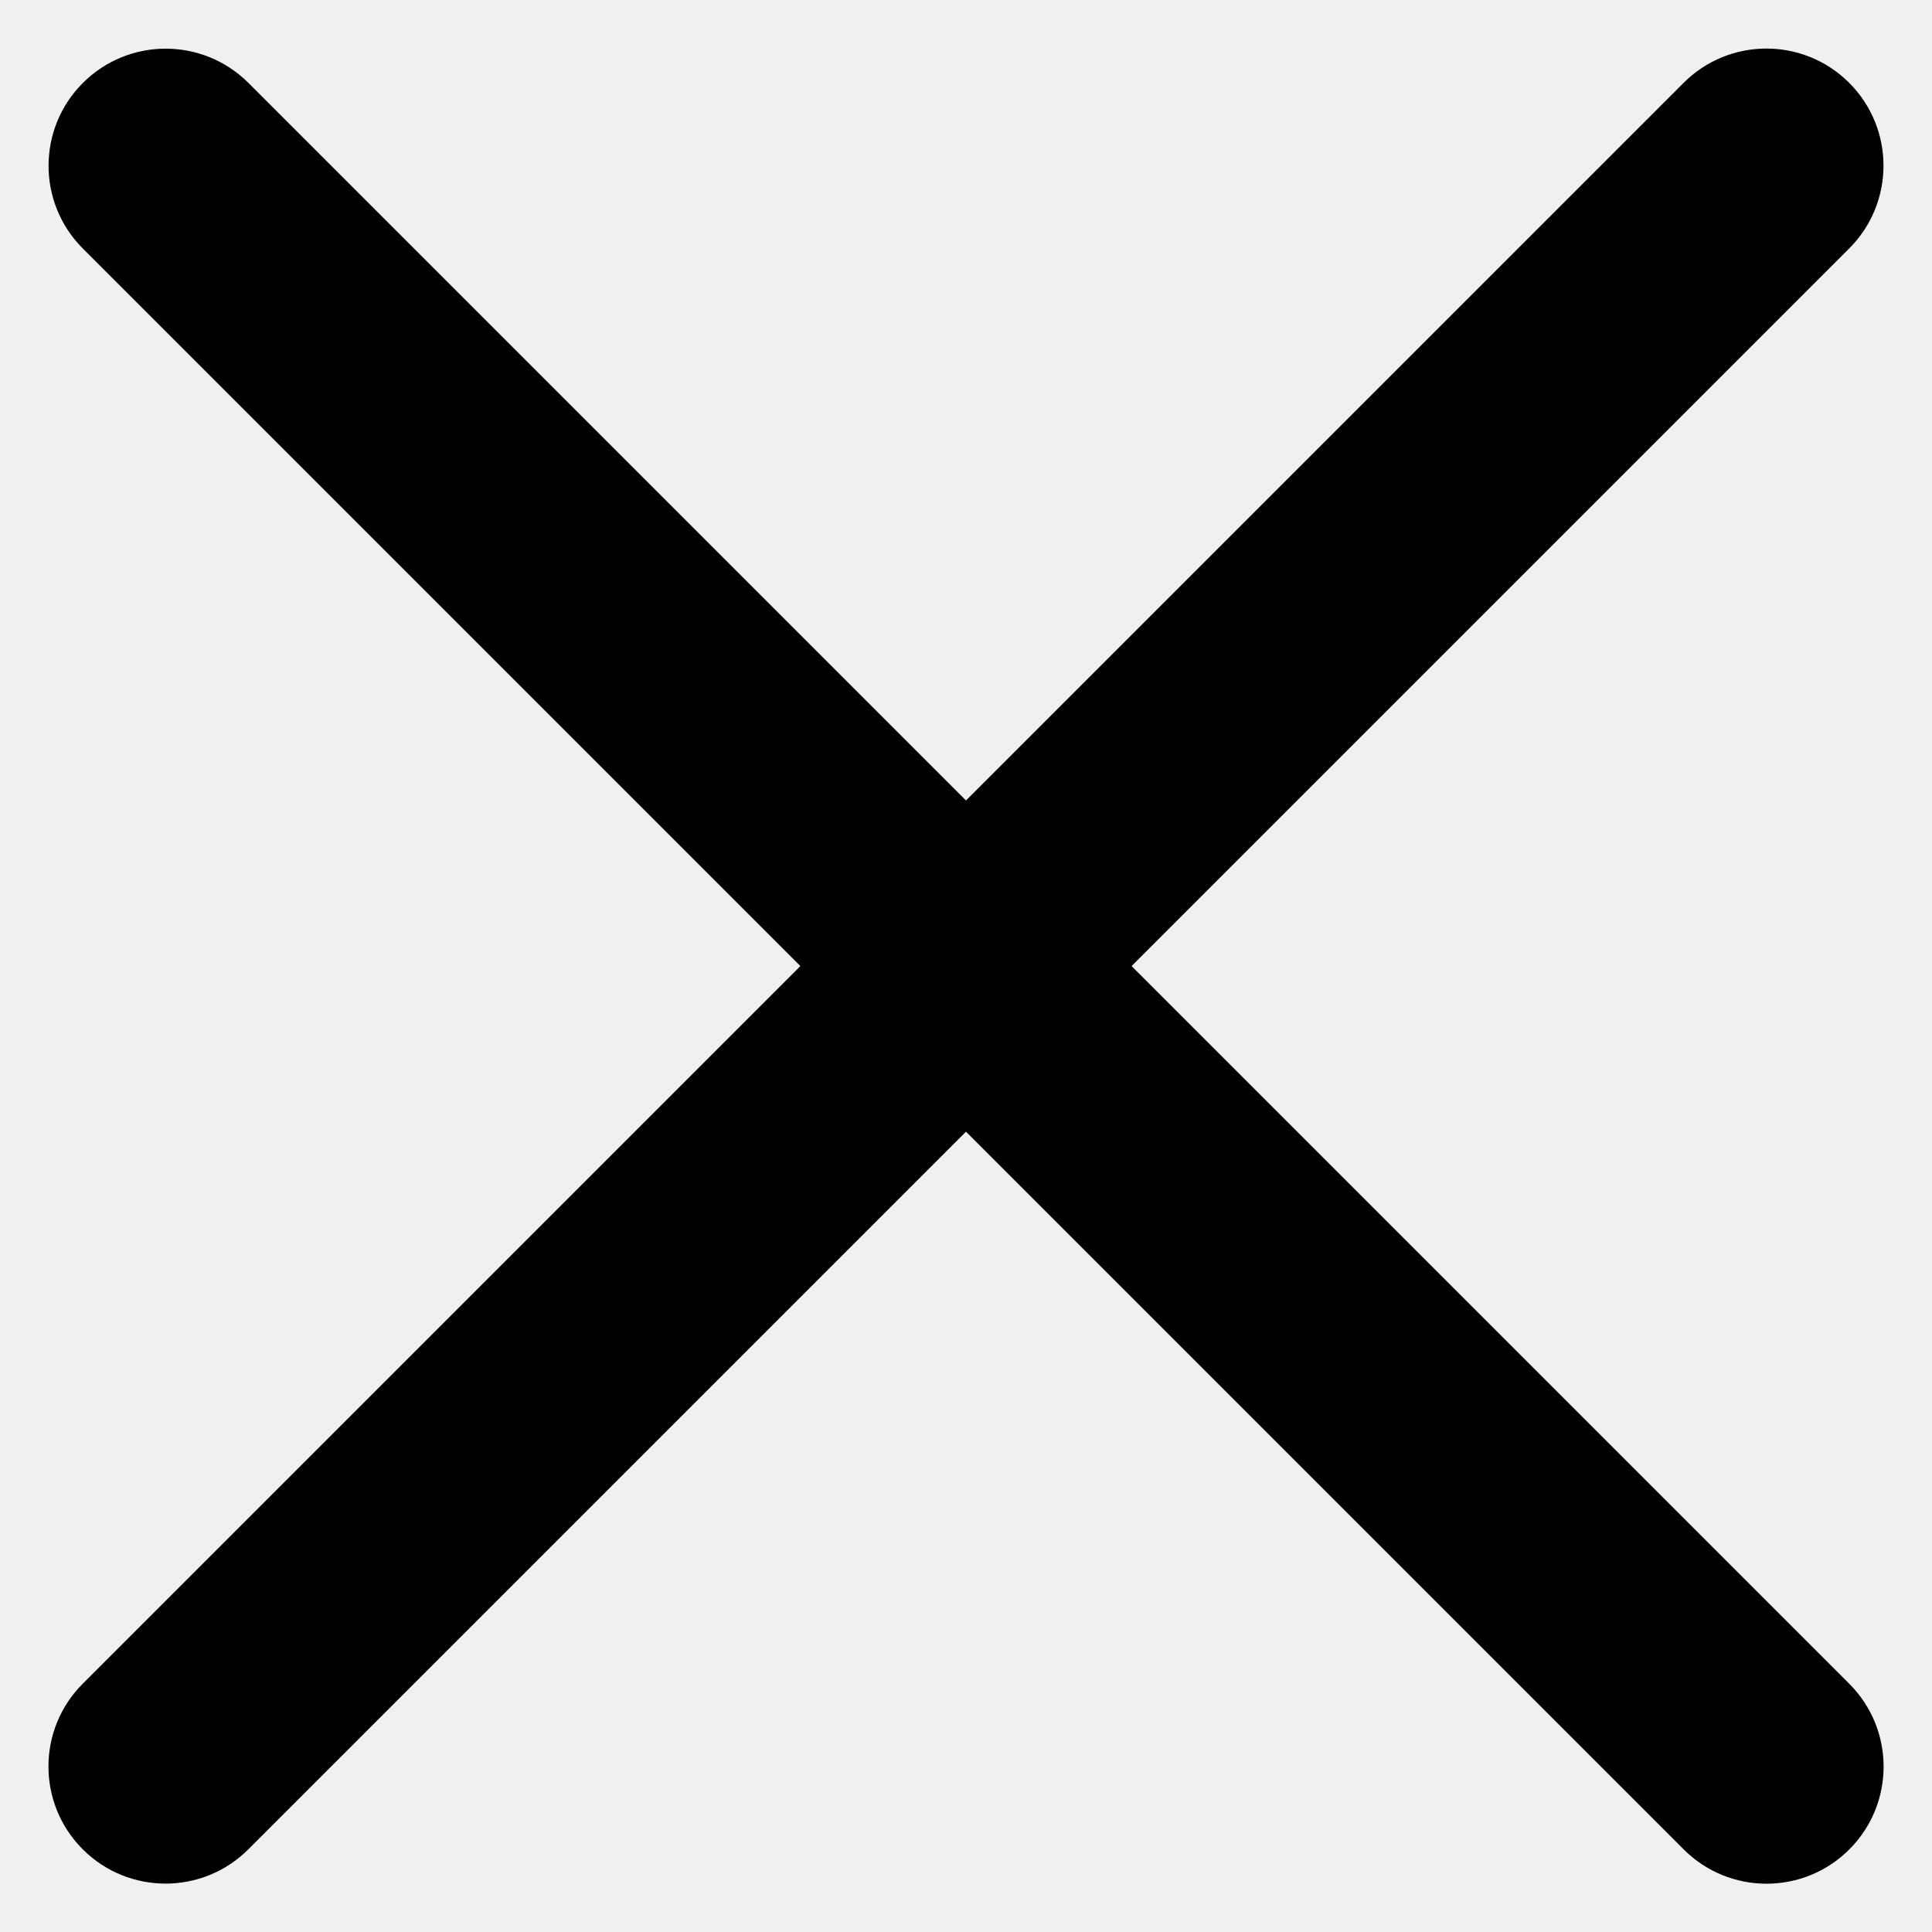
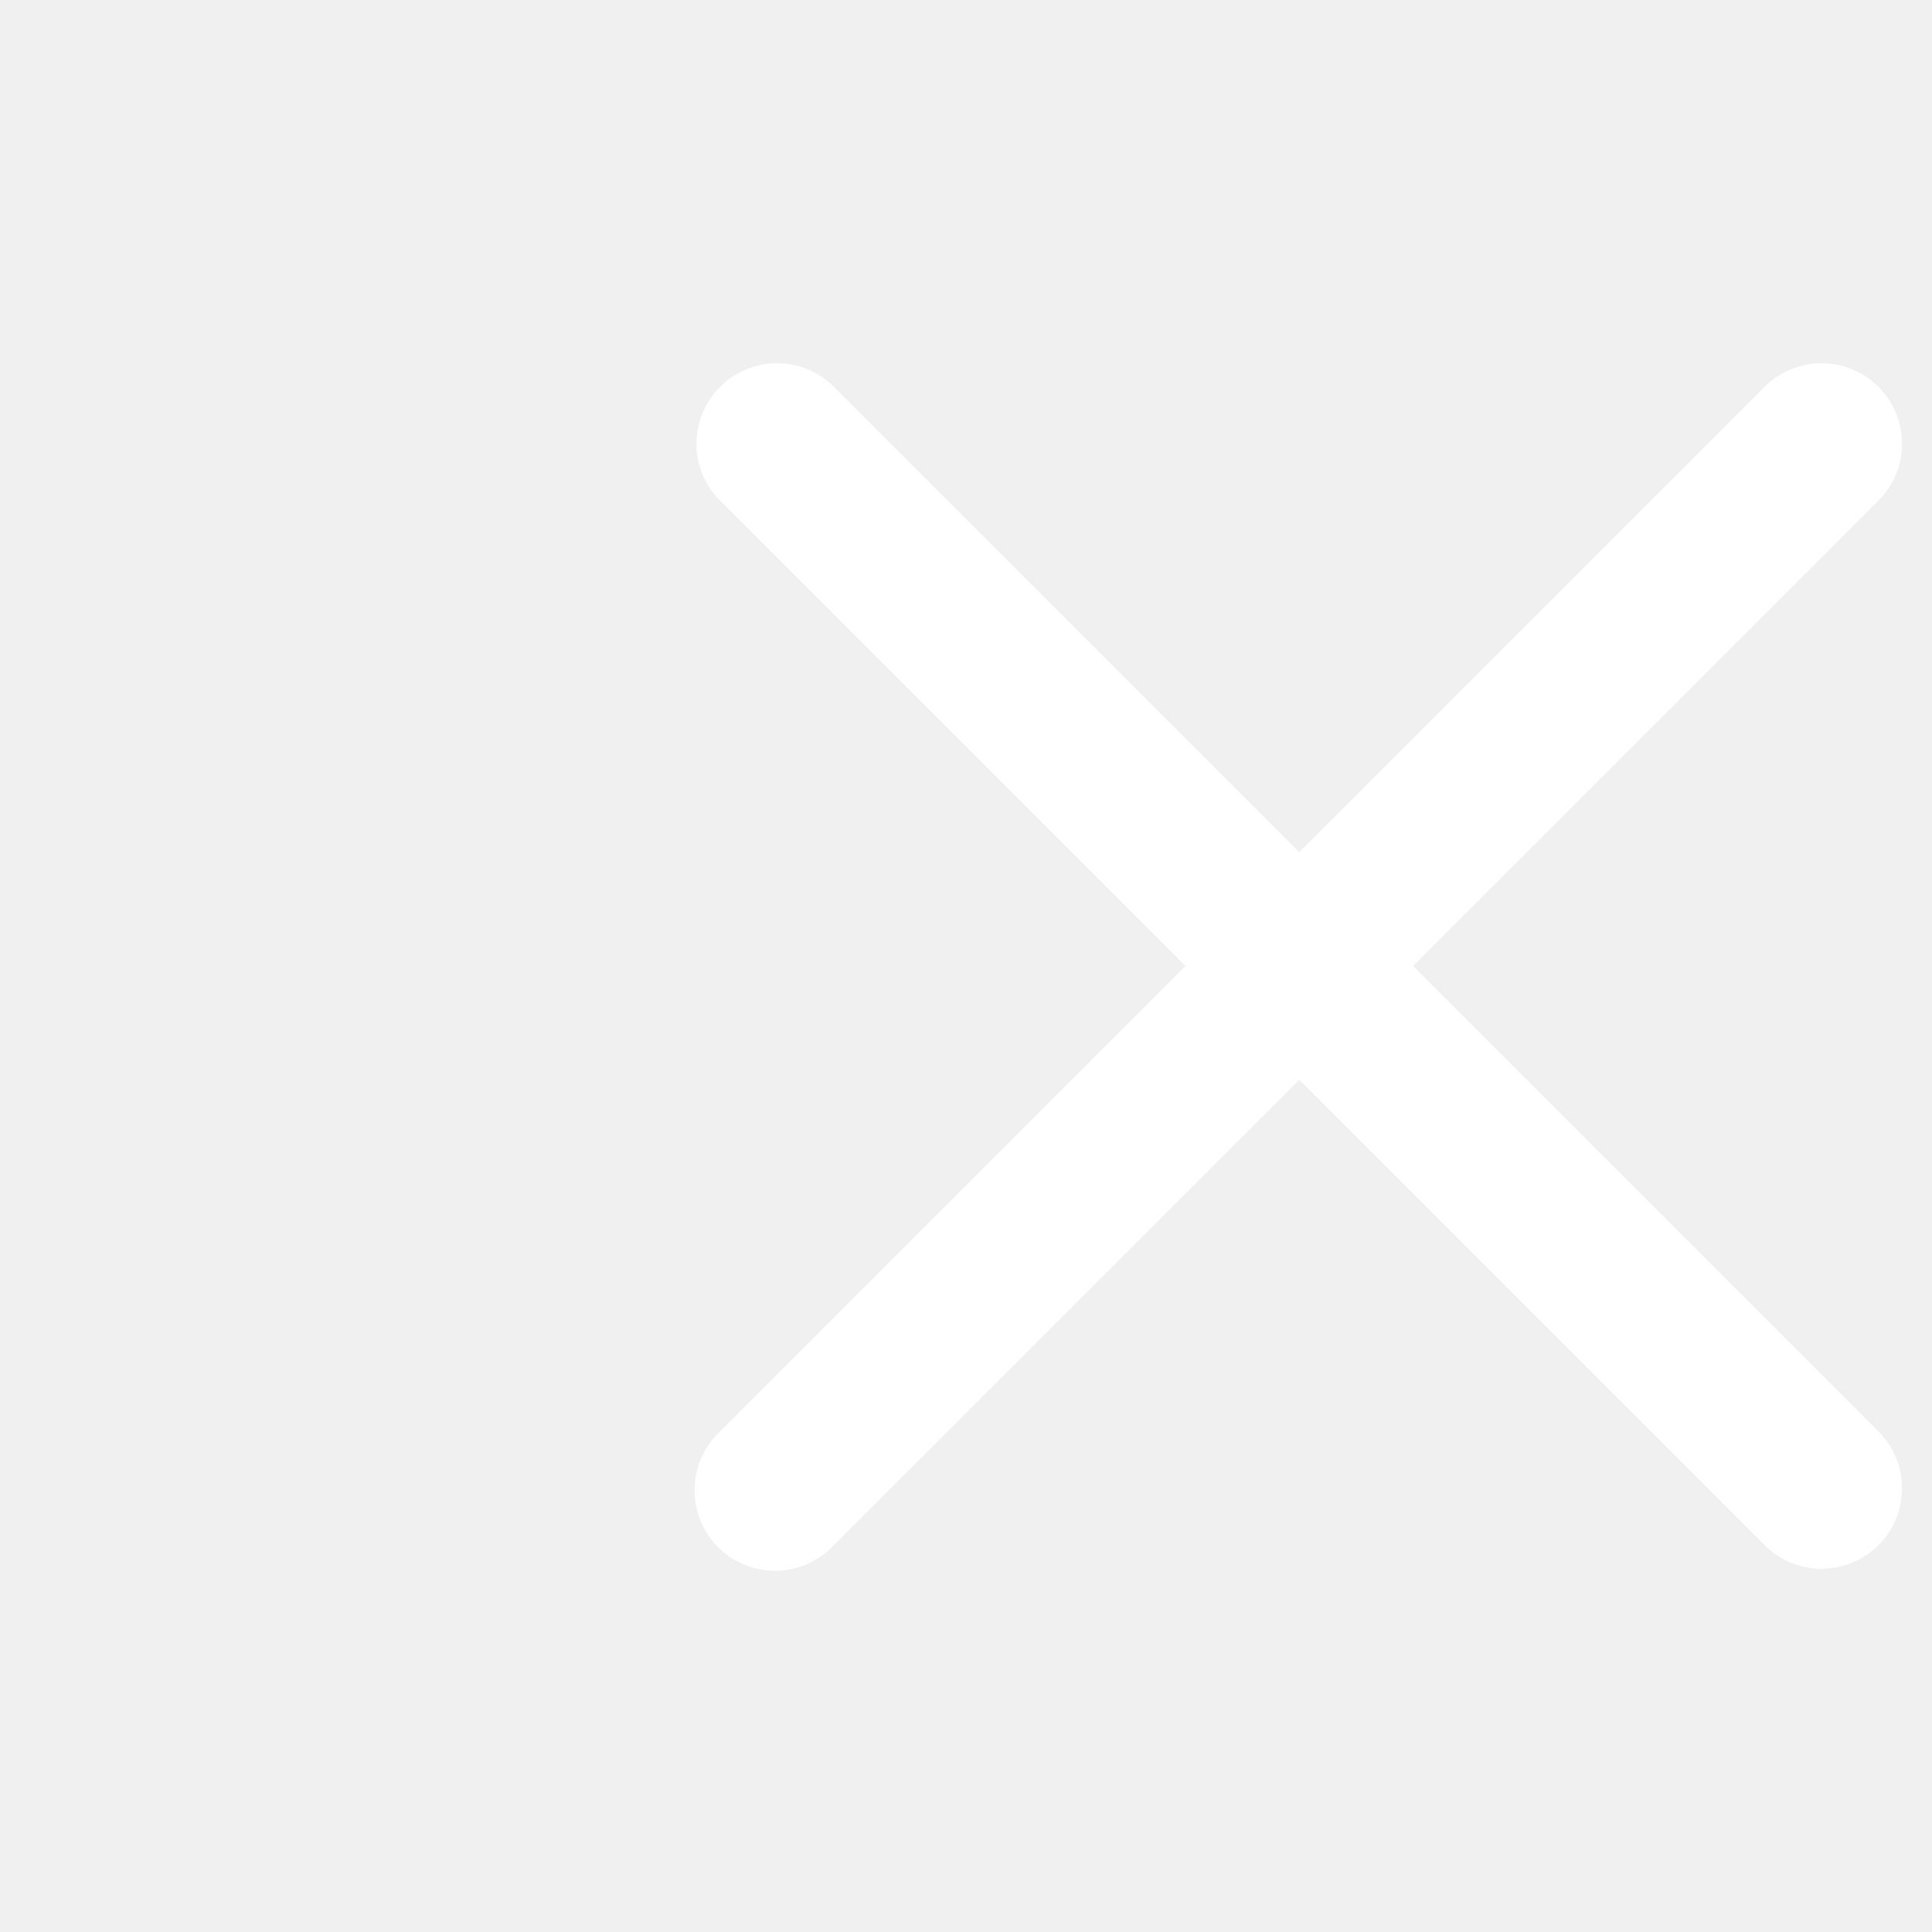
- <svg xmlns="http://www.w3.org/2000/svg" width="12.374" height="12.374" viewBox="0 0 12.374 12.374">
-   <g id="Group_134" data-name="Group 134" transform="translate(-252.813 -228.562)">
-     <rect id="Rectangle_223" data-name="Rectangle 223" width="16" height="1.5" rx="0.75" transform="translate(253.874 228.563) rotate(45)" />
-     <rect id="Rectangle_225" data-name="Rectangle 225" width="16" height="1.5" rx="0.75" transform="translate(265.187 229.623) rotate(135)" />
-   </g>
+ <svg xmlns="http://www.w3.org/2000/svg" width="800" height="800" viewBox="0 0 800 800" fill="none">
+   <path fill-rule="evenodd" clip-rule="evenodd" d="M778.233 206.9C784.305 200.613 787.665 192.193 787.589 183.453C787.513 174.713 784.007 166.353 777.827 160.173C771.647 153.992 763.287 150.487 754.547 150.411C745.807 150.335 737.387 153.695 731.1 159.767L538 352.867L344.9 159.767C338.613 153.695 330.193 150.335 321.453 150.411C312.713 150.487 304.353 153.992 298.173 160.173C291.992 166.353 288.487 174.713 288.411 183.453C288.335 192.193 291.695 200.613 297.767 206.9L490.867 400L297.767 593.1C294.583 596.175 292.044 599.853 290.297 603.92C288.55 607.987 287.63 612.361 287.592 616.787C287.553 621.213 288.397 625.602 290.073 629.698C291.749 633.795 294.224 637.517 297.353 640.646C300.483 643.776 304.205 646.251 308.301 647.927C312.398 649.603 316.787 650.447 321.213 650.408C325.639 650.37 330.013 649.45 334.08 647.703C338.147 645.956 341.825 643.417 344.9 640.233L538 447.133L731.1 640.233C737.387 646.305 745.807 649.665 754.547 649.589C763.287 649.513 771.647 646.008 777.827 639.827C784.007 633.647 787.513 625.287 787.589 616.547C787.665 607.807 784.305 599.387 778.233 593.1L585.133 400L778.233 206.9Z" fill="white" />
</svg>
